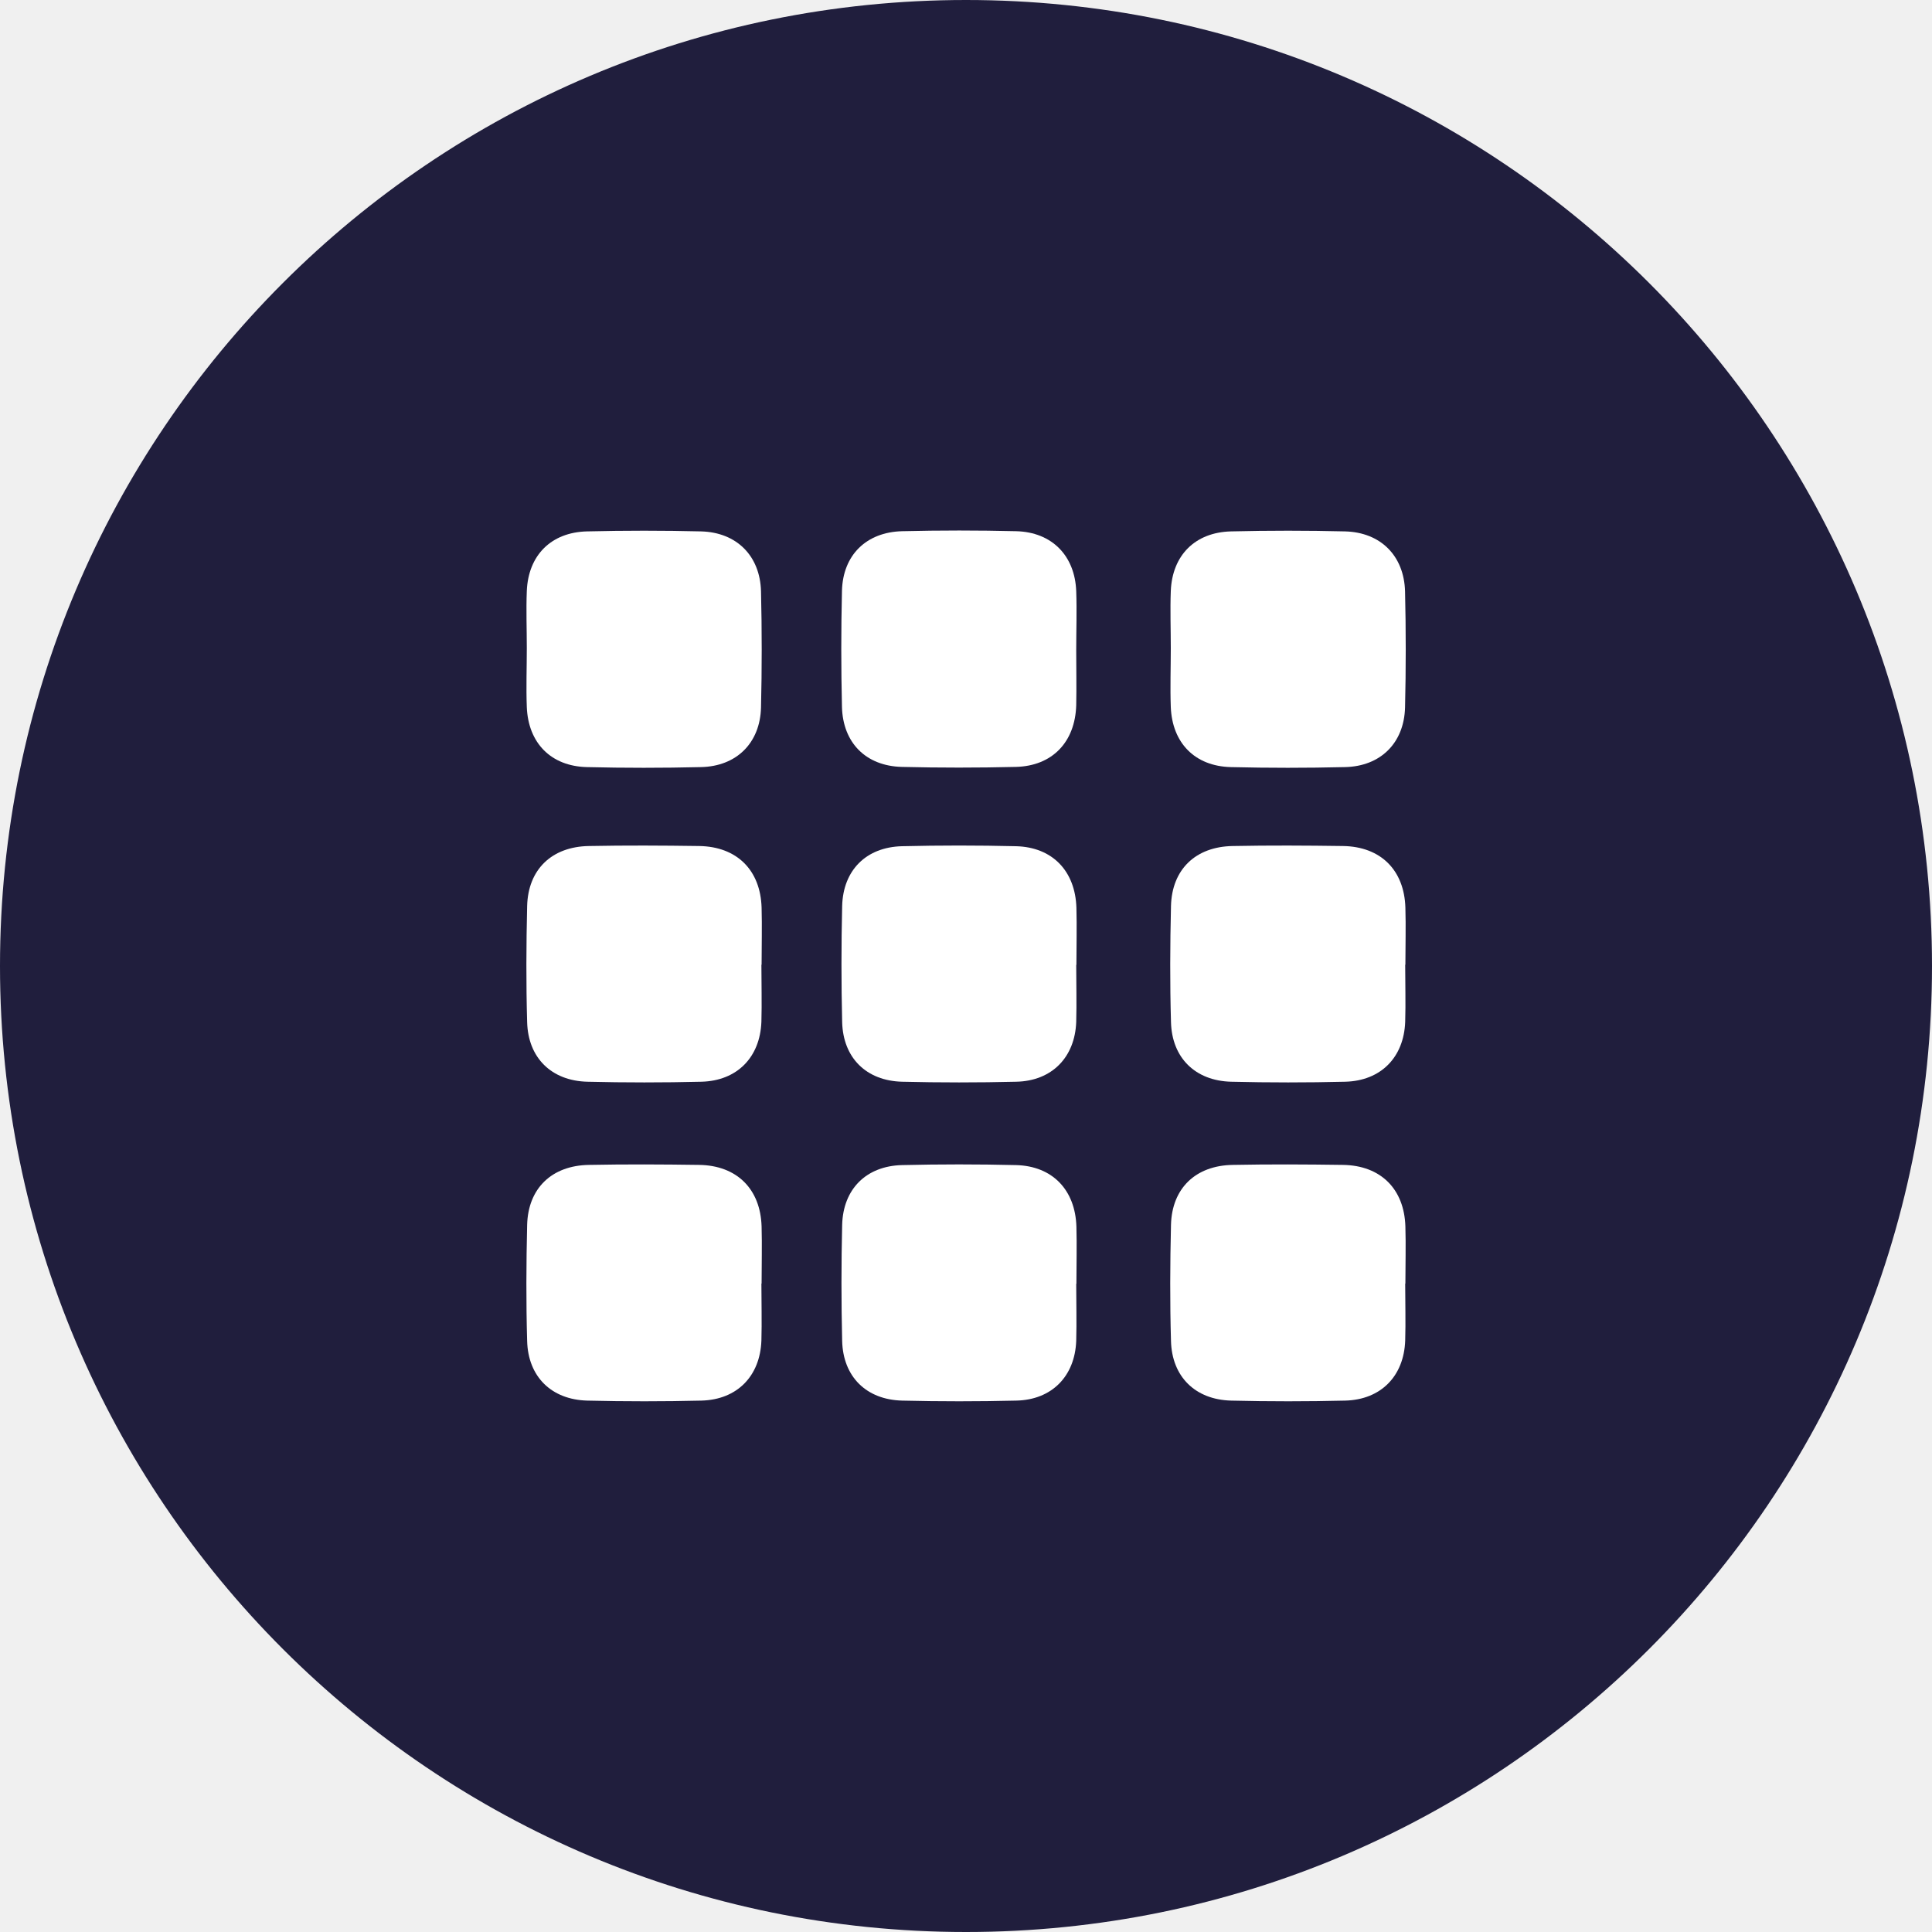
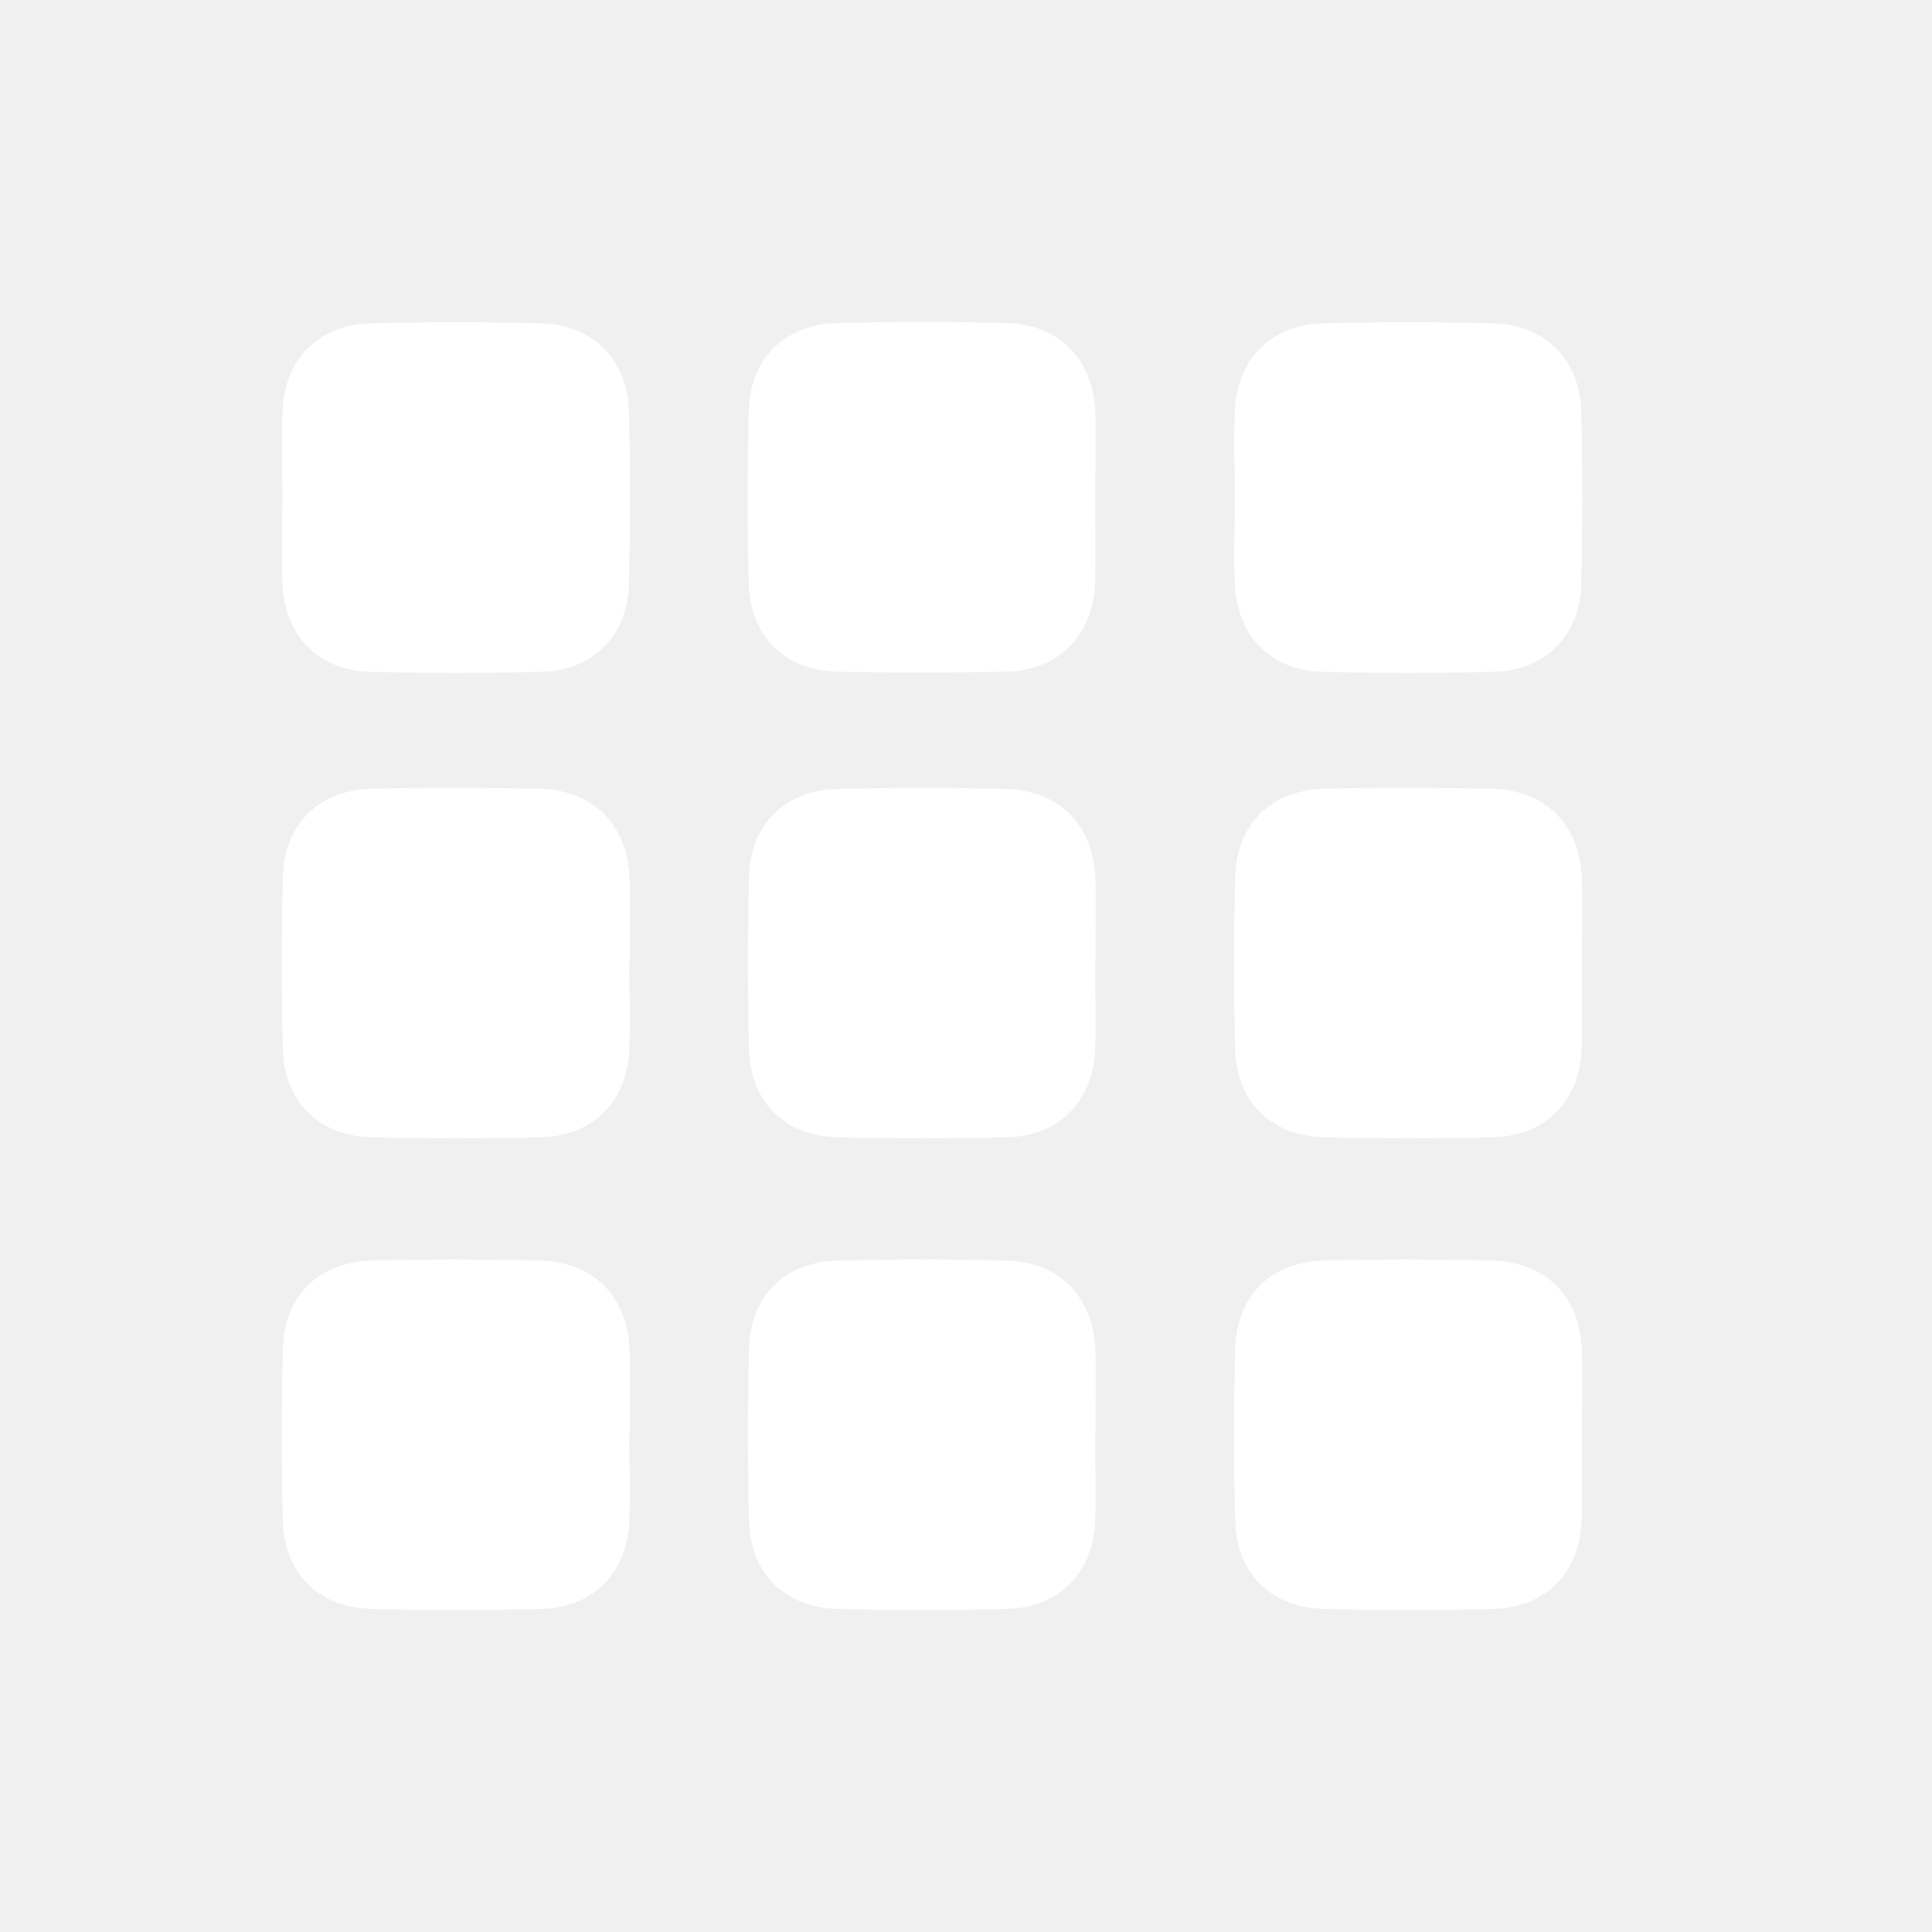
- <svg xmlns="http://www.w3.org/2000/svg" width="40" height="40" viewBox="0 0 40 40" fill="none">
-   <g clip-path="url(#clip0_1409_403)">
-     <g clip-path="url(#clip1_1409_403)">
-       <path d="M20 40C31.046 40 40 31.046 40 20C40 8.954 31.046 0 20 0C8.954 0 0 8.954 0 20C0 31.046 8.954 40 20 40Z" fill="#201E3D" />
-       <path d="M10.907 13.417C10.907 13.025 10.891 12.629 10.907 12.236C10.937 11.497 11.409 11.021 12.152 11.002C12.941 10.983 13.729 10.983 14.514 11.002C15.253 11.021 15.737 11.509 15.756 12.244C15.775 13.044 15.775 13.848 15.756 14.648C15.737 15.383 15.249 15.867 14.511 15.882C13.722 15.901 12.933 15.901 12.149 15.882C11.406 15.863 10.937 15.383 10.907 14.64C10.891 14.232 10.907 13.825 10.907 13.417Z" fill="white" />
-       <path d="M22.282 13.463C22.282 13.844 22.29 14.225 22.282 14.602C22.259 15.364 21.787 15.859 21.032 15.878C20.244 15.897 19.455 15.897 18.671 15.878C17.928 15.859 17.451 15.379 17.432 14.636C17.413 13.836 17.413 13.032 17.432 12.232C17.451 11.493 17.935 11.017 18.678 10.998C19.467 10.979 20.255 10.979 21.04 10.998C21.779 11.017 22.255 11.505 22.282 12.24C22.297 12.648 22.282 13.055 22.282 13.463Z" fill="white" />
-       <path d="M15.764 19.973C15.764 20.366 15.775 20.762 15.764 21.154C15.737 21.89 15.261 22.377 14.522 22.396C13.733 22.415 12.949 22.415 12.16 22.396C11.417 22.377 10.933 21.901 10.914 21.162C10.891 20.362 10.895 19.558 10.914 18.758C10.933 18 11.425 17.528 12.194 17.516C12.956 17.501 13.714 17.505 14.476 17.516C15.257 17.528 15.745 18.015 15.768 18.792C15.779 19.185 15.768 19.581 15.768 19.973H15.764Z" fill="white" />
-       <path d="M22.282 19.977C22.282 20.369 22.293 20.766 22.282 21.158C22.255 21.893 21.775 22.381 21.04 22.396C20.251 22.415 19.463 22.415 18.678 22.396C17.935 22.377 17.455 21.901 17.436 21.162C17.417 20.362 17.417 19.558 17.436 18.758C17.455 18.015 17.935 17.539 18.674 17.52C19.463 17.501 20.248 17.501 21.036 17.52C21.79 17.539 22.263 18.034 22.286 18.796C22.297 19.189 22.286 19.585 22.286 19.977H22.282Z" fill="white" />
-       <path d="M24.24 13.417C24.24 13.025 24.225 12.629 24.24 12.236C24.27 11.497 24.743 11.021 25.486 11.002C26.274 10.983 27.063 10.983 27.848 11.002C28.587 11.021 29.07 11.509 29.09 12.244C29.109 13.044 29.109 13.848 29.09 14.648C29.07 15.383 28.583 15.867 27.844 15.882C27.055 15.901 26.267 15.901 25.482 15.882C24.739 15.863 24.27 15.383 24.24 14.64C24.225 14.232 24.24 13.825 24.24 13.417Z" fill="white" />
-       <path d="M29.093 19.973C29.093 20.366 29.105 20.762 29.093 21.154C29.067 21.89 28.59 22.377 27.852 22.396C27.063 22.415 26.278 22.415 25.49 22.396C24.747 22.377 24.263 21.901 24.244 21.162C24.221 20.362 24.225 19.558 24.244 18.758C24.263 18 24.754 17.528 25.524 17.516C26.286 17.501 27.044 17.505 27.806 17.516C28.587 17.528 29.074 18.015 29.097 18.792C29.109 19.185 29.097 19.581 29.097 19.973H29.093Z" fill="white" />
-       <path d="M15.764 26.575C15.764 26.968 15.775 27.364 15.764 27.756C15.737 28.491 15.261 28.979 14.522 28.998C13.733 29.017 12.949 29.017 12.16 28.998C11.417 28.979 10.933 28.503 10.914 27.764C10.891 26.964 10.895 26.16 10.914 25.36C10.933 24.602 11.425 24.13 12.194 24.118C12.956 24.103 13.714 24.107 14.476 24.118C15.257 24.13 15.745 24.617 15.768 25.394C15.779 25.787 15.768 26.183 15.768 26.575H15.764Z" fill="white" />
-       <path d="M22.282 26.579C22.282 26.971 22.293 27.368 22.282 27.76C22.255 28.495 21.775 28.983 21.04 28.998C20.251 29.017 19.463 29.017 18.678 28.998C17.935 28.979 17.455 28.503 17.436 27.764C17.417 26.964 17.417 26.16 17.436 25.36C17.455 24.617 17.935 24.141 18.674 24.122C19.463 24.103 20.248 24.103 21.036 24.122C21.79 24.141 22.263 24.636 22.286 25.398C22.297 25.791 22.286 26.187 22.286 26.579H22.282Z" fill="white" />
-       <path d="M29.093 26.575C29.093 26.968 29.105 27.364 29.093 27.756C29.067 28.491 28.59 28.979 27.852 28.998C27.063 29.017 26.278 29.017 25.49 28.998C24.747 28.979 24.263 28.503 24.244 27.764C24.221 26.964 24.225 26.16 24.244 25.36C24.263 24.602 24.754 24.13 25.524 24.118C26.286 24.103 27.044 24.107 27.806 24.118C28.587 24.13 29.074 24.617 29.097 25.394C29.109 25.787 29.097 26.183 29.097 26.575H29.093Z" fill="white" />
-     </g>
-   </g>
-   <defs>
-     <clipPath id="clip0_1409_403">
-       <rect width="40" height="40" fill="white" />
-     </clipPath>
-     <clipPath id="clip1_1409_403">
-       <rect width="40" height="40" fill="white" />
-     </clipPath>
-   </defs>
+ <svg xmlns="http://www.w3.org/2000/svg" width="24" height="24" viewBox="0 0 24 24" fill="none">
+   <path d="M3.509 6.16C3.509 5.811 3.496 5.46 3.509 5.112C3.536 4.456 3.956 4.033 4.615 4.016C5.315 3.999 6.015 3.999 6.711 4.016C7.367 4.033 7.796 4.466 7.813 5.118C7.83 5.828 7.83 6.542 7.813 7.252C7.796 7.904 7.364 8.334 6.708 8.347C6.008 8.364 5.308 8.364 4.612 8.347C3.952 8.33 3.536 7.904 3.509 7.245C3.496 6.883 3.509 6.521 3.509 6.16Z" fill="white" />
+   <path d="M13.605 6.2C13.605 6.538 13.612 6.876 13.605 7.211C13.585 7.887 13.165 8.327 12.496 8.344C11.796 8.36 11.096 8.36 10.4 8.344C9.741 8.327 9.318 7.901 9.301 7.241C9.284 6.531 9.284 5.818 9.301 5.108C9.318 4.452 9.747 4.03 10.407 4.013C11.106 3.996 11.806 3.996 12.503 4.013C13.159 4.03 13.581 4.462 13.605 5.115C13.618 5.477 13.605 5.838 13.605 6.2Z" fill="white" />
+   <path d="M7.818 11.978C7.818 12.326 7.828 12.678 7.818 13.026C7.794 13.678 7.372 14.111 6.716 14.128C6.016 14.145 5.319 14.145 4.62 14.128C3.96 14.111 3.531 13.688 3.514 13.033C3.494 12.323 3.497 11.609 3.514 10.899C3.531 10.226 3.967 9.807 4.65 9.797C5.326 9.784 5.999 9.787 6.675 9.797C7.368 9.807 7.801 10.24 7.821 10.93C7.831 11.278 7.821 11.63 7.821 11.978H7.818Z" fill="white" />
+   <path d="M13.605 11.982C13.605 12.33 13.615 12.681 13.605 13.03C13.581 13.682 13.155 14.115 12.503 14.128C11.803 14.145 11.103 14.145 10.407 14.128C9.747 14.111 9.321 13.689 9.304 13.033C9.288 12.323 9.288 11.61 9.304 10.9C9.321 10.24 9.747 9.818 10.403 9.801C11.103 9.784 11.8 9.784 12.499 9.801C13.169 9.818 13.588 10.257 13.608 10.934C13.618 11.282 13.608 11.633 13.608 11.982H13.605Z" fill="white" />
+   <path d="M15.339 6.16C15.339 5.811 15.326 5.46 15.339 5.112C15.367 4.456 15.786 4.033 16.445 4.016C17.145 3.999 17.845 3.999 18.541 4.016C19.197 4.033 19.627 4.466 19.643 5.118C19.66 5.828 19.66 6.542 19.643 7.252C19.627 7.904 19.194 8.334 18.538 8.347C17.838 8.364 17.138 8.364 16.442 8.347C15.782 8.33 15.367 7.904 15.339 7.245C15.326 6.883 15.339 6.521 15.339 6.16Z" fill="white" />
+   <path d="M19.648 11.978C19.648 12.326 19.658 12.678 19.648 13.026C19.624 13.678 19.202 14.111 18.546 14.128C17.846 14.145 17.149 14.145 16.45 14.128C15.79 14.111 15.361 13.688 15.344 13.033C15.324 12.323 15.327 11.609 15.344 10.899C15.361 10.226 15.797 9.807 16.48 9.797C17.156 9.784 17.829 9.787 18.505 9.797C19.198 9.807 19.631 10.24 19.651 10.93C19.662 11.278 19.651 11.63 19.651 11.978H19.648Z" fill="white" />
+   <path d="M7.818 17.837C7.818 18.185 7.828 18.537 7.818 18.885C7.794 19.538 7.372 19.971 6.716 19.987C6.016 20.004 5.319 20.004 4.62 19.987C3.96 19.971 3.531 19.548 3.514 18.892C3.494 18.182 3.497 17.469 3.514 16.759C3.531 16.086 3.967 15.667 4.65 15.656C5.326 15.643 5.999 15.646 6.675 15.656C7.368 15.667 7.801 16.099 7.821 16.789C7.831 17.137 7.821 17.489 7.821 17.837H7.818Z" fill="white" />
+   <path d="M13.605 17.84C13.605 18.188 13.615 18.54 13.605 18.888C13.581 19.541 13.155 19.973 12.503 19.987C11.803 20.004 11.103 20.004 10.407 19.987C9.747 19.97 9.321 19.547 9.304 18.892C9.288 18.181 9.288 17.468 9.304 16.758C9.321 16.099 9.747 15.676 10.403 15.659C11.103 15.643 11.8 15.643 12.499 15.659C13.169 15.676 13.588 16.116 13.608 16.792C13.618 17.14 13.608 17.492 13.608 17.84H13.605Z" fill="white" />
+   <path d="M19.648 17.837C19.648 18.185 19.658 18.537 19.648 18.885C19.624 19.538 19.202 19.971 18.546 19.987C17.846 20.004 17.149 20.004 16.45 19.987C15.79 19.971 15.361 19.548 15.344 18.892C15.324 18.182 15.327 17.469 15.344 16.759C15.361 16.086 15.797 15.667 16.48 15.656C17.156 15.643 17.829 15.646 18.505 15.656C19.198 15.667 19.631 16.099 19.651 16.789C19.662 17.137 19.651 17.489 19.651 17.837H19.648Z" fill="white" />
</svg>
